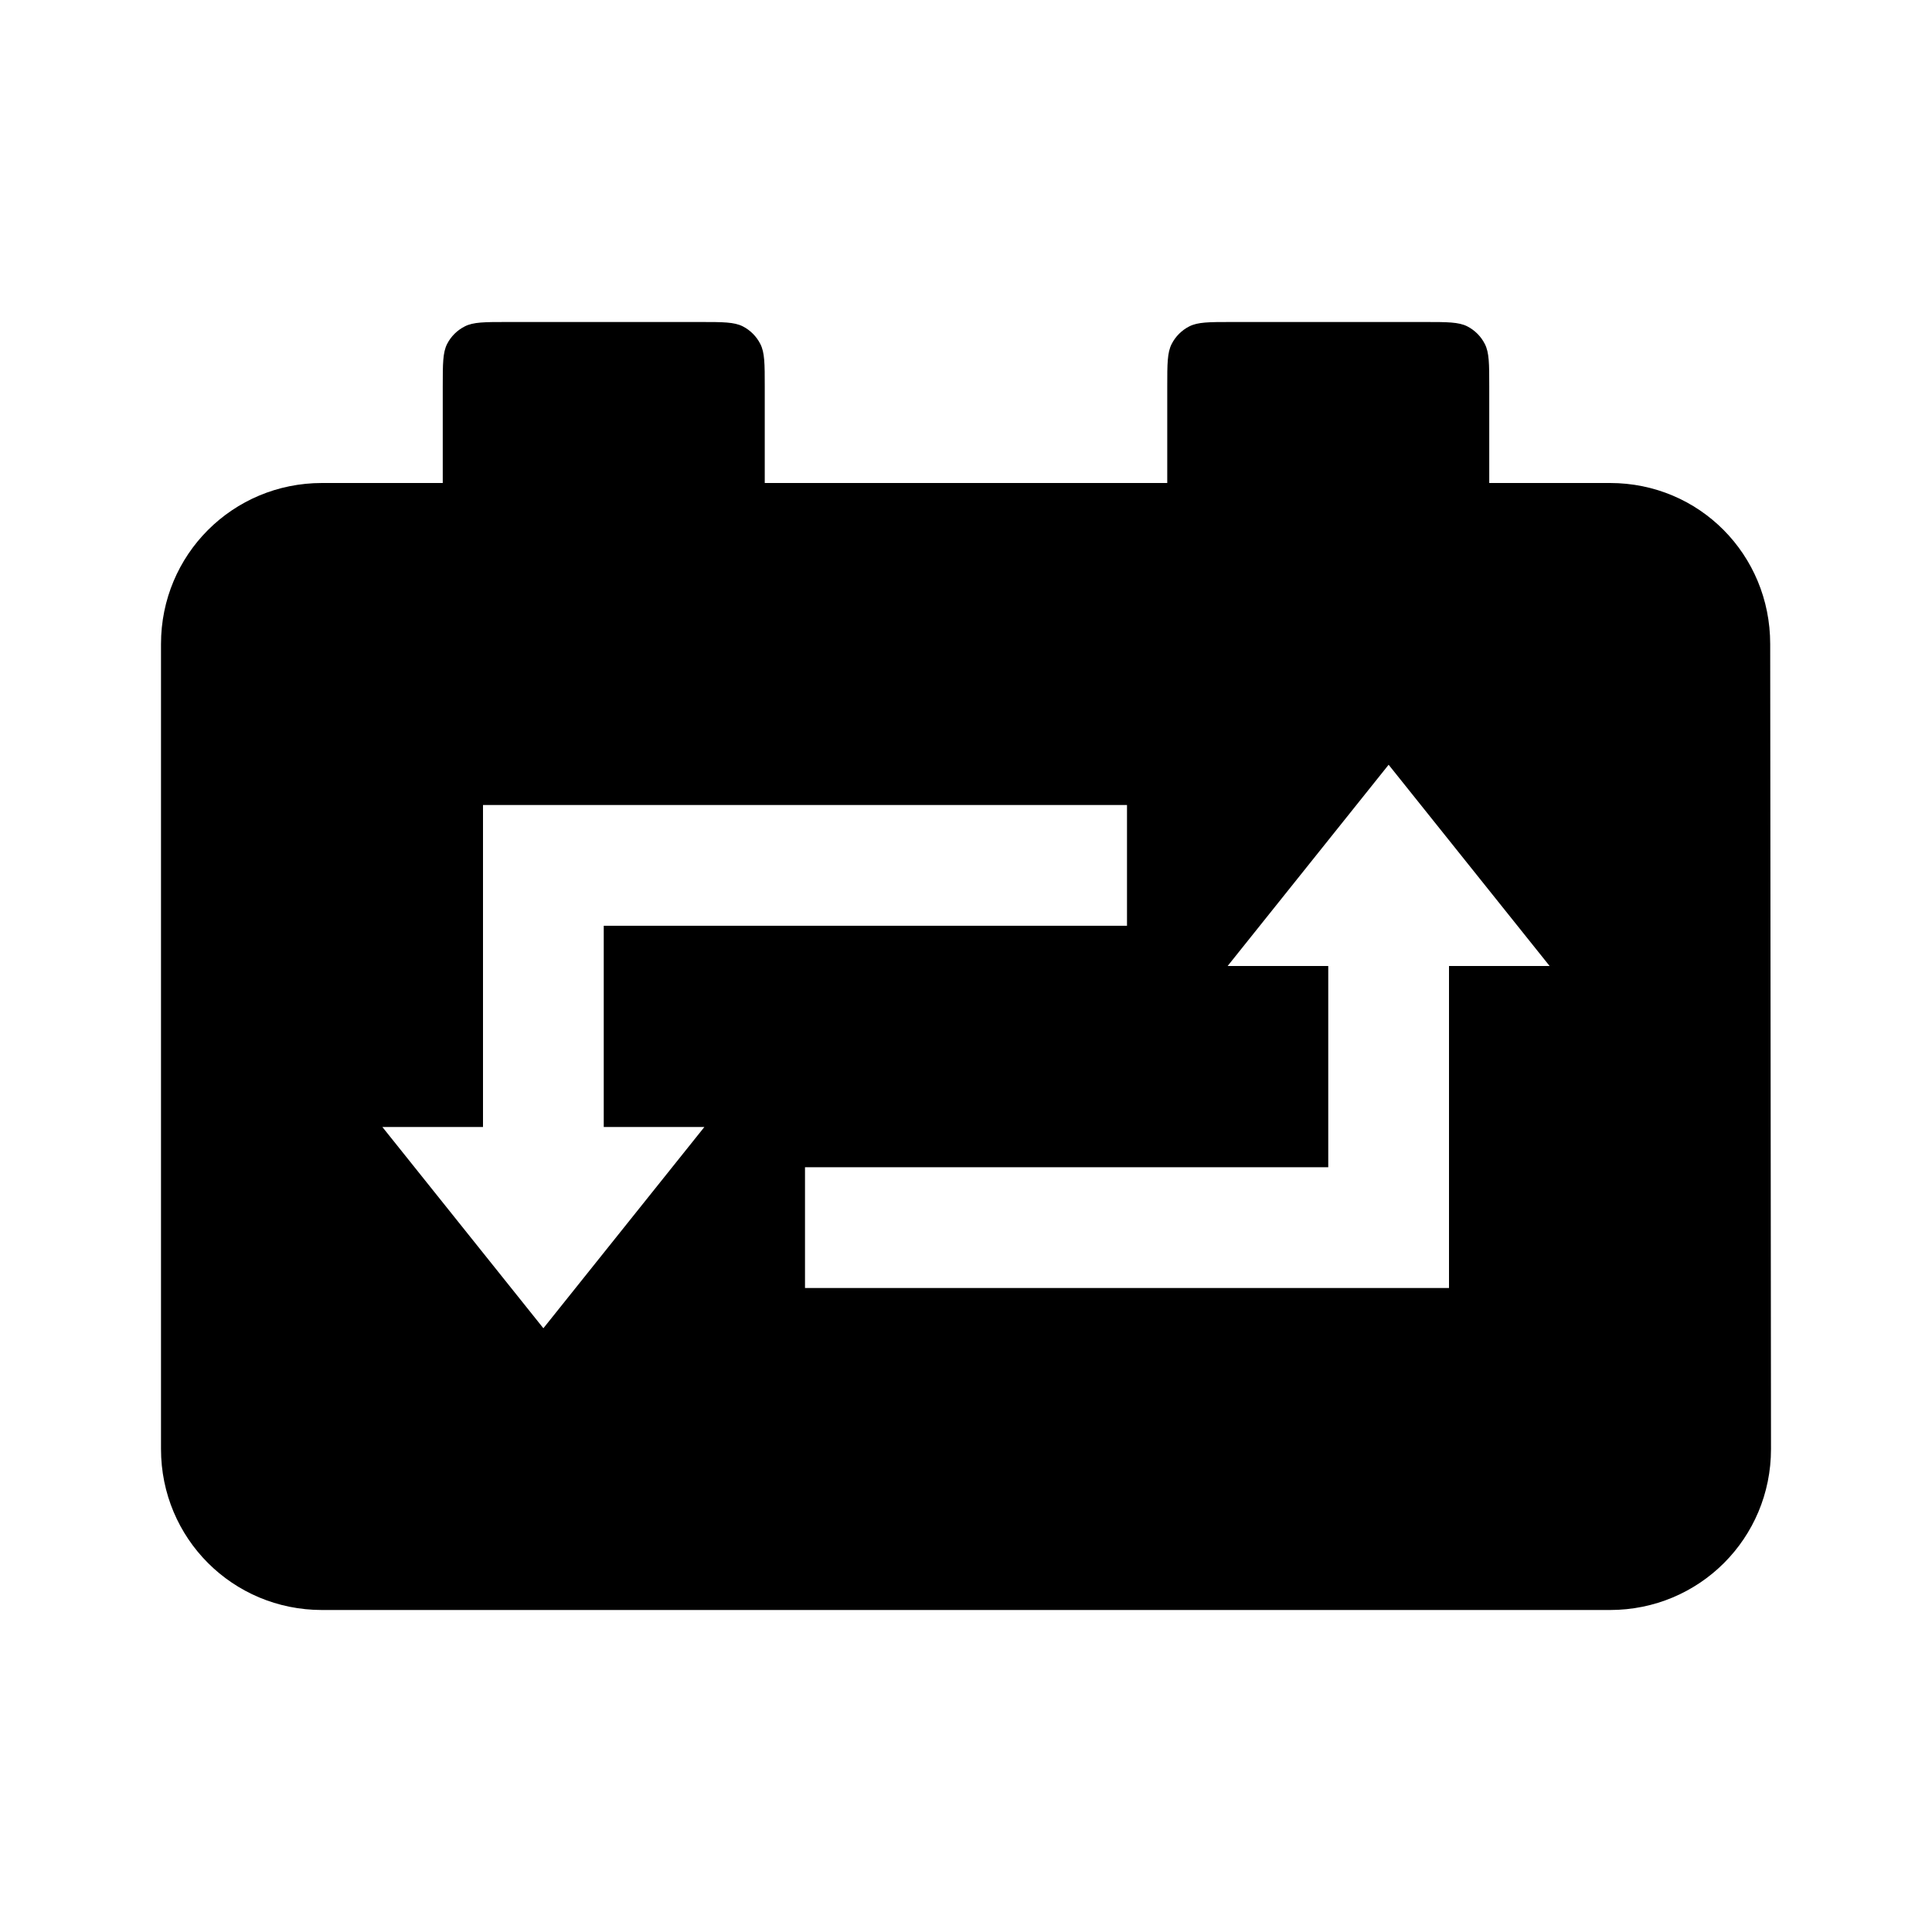
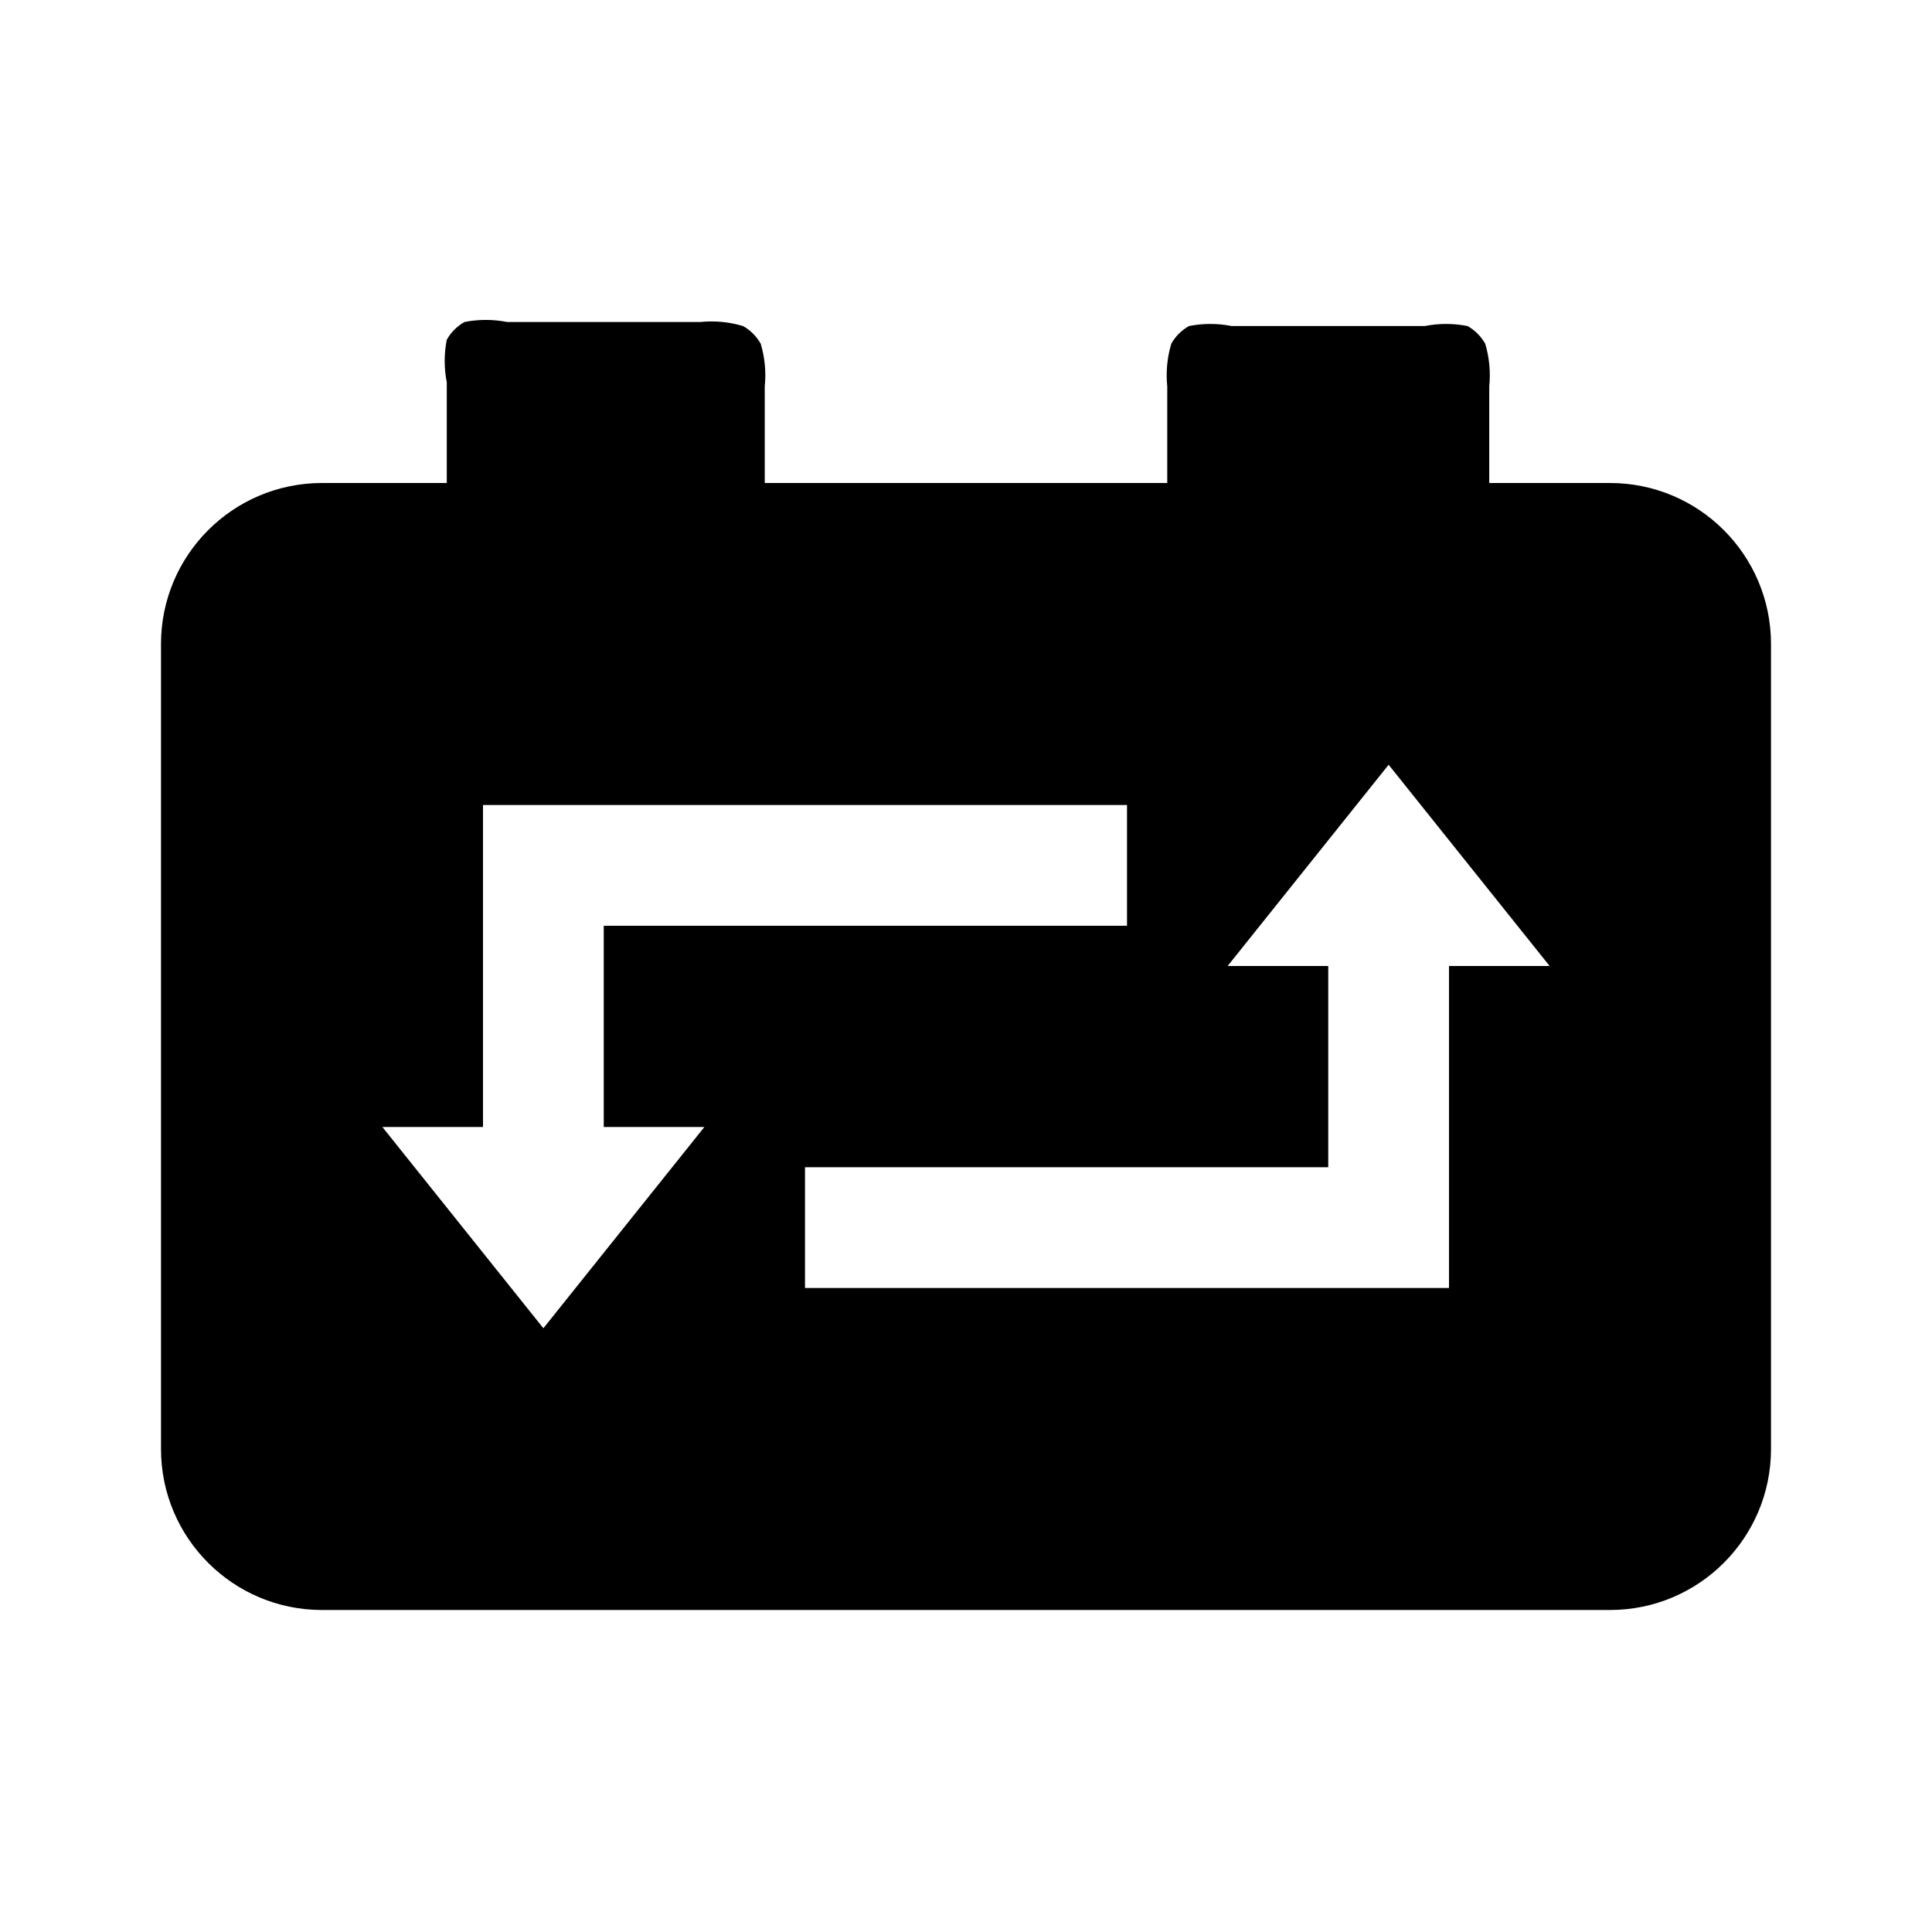
<svg xmlns="http://www.w3.org/2000/svg" width="24" height="24" viewBox="0 0 24 24">
-   <path fill-rule="evenodd" clip-rule="evenodd" d="M18.445 4.273c.055.107.055.247.055.527V6H20c1.11 0 1.99.89 1.99 2L22 18c0 1.11-.89 2-2 2H4c-1.11 0-2-.89-2-2V8c0-1.11.89-2 2-2h1.5V4.8c0-.28 0-.42.054-.527a.5.5 0 0 1 .219-.218C5.88 4 6.02 4 6.3 4h2.4c.28 0 .42 0 .527.054a.5.5 0 0 1 .218.219c.055.107.055.247.055.527V6h5V4.8c0-.28 0-.42.055-.527a.5.5 0 0 1 .218-.218C14.88 4 15.02 4 15.3 4h2.4c.28 0 .42 0 .527.054a.5.5 0 0 1 .218.219zM19.25 12H18v4h-8v-1.5h6.5V12h-1.25l2-2.5 2 2.5zM14 10H6v4H4.75l2 2.5 2-2.5H7.5v-2.5H14V10z" />
+   <path d="M22 8a2 2 0 0 0-2-2h-1.5V4.8a1.37 1.37 0 0 0-.05-.53.58.58 0 0 0-.22-.22 1.37 1.37 0 0 0-.53 0h-2.4a1.37 1.37 0 0 0-.53 0 .58.58 0 0 0-.22.22 1.37 1.37 0 0 0-.05.53V6h-5V4.8a1.37 1.37 0 0 0-.05-.53.58.58 0 0 0-.22-.22A1.37 1.37 0 0 0 8.7 4H6.3a1.37 1.37 0 0 0-.53 0 .58.58 0 0 0-.22.22 1.37 1.37 0 0 0 0 .53V6H4a2 2 0 0 0-2 2v10a2 2 0 0 0 2 2h16a2 2 0 0 0 2-2zM6.75 16.5l-2-2.5H6v-4h8v1.5H7.5V14h1.25zM18 12v4h-8v-1.5h6.5V12h-1.25l2-2.5 2 2.5z" fill-rule="evenodd" />
+   <path fill="none" d="M0 0h24v24H0z" />
</svg>
